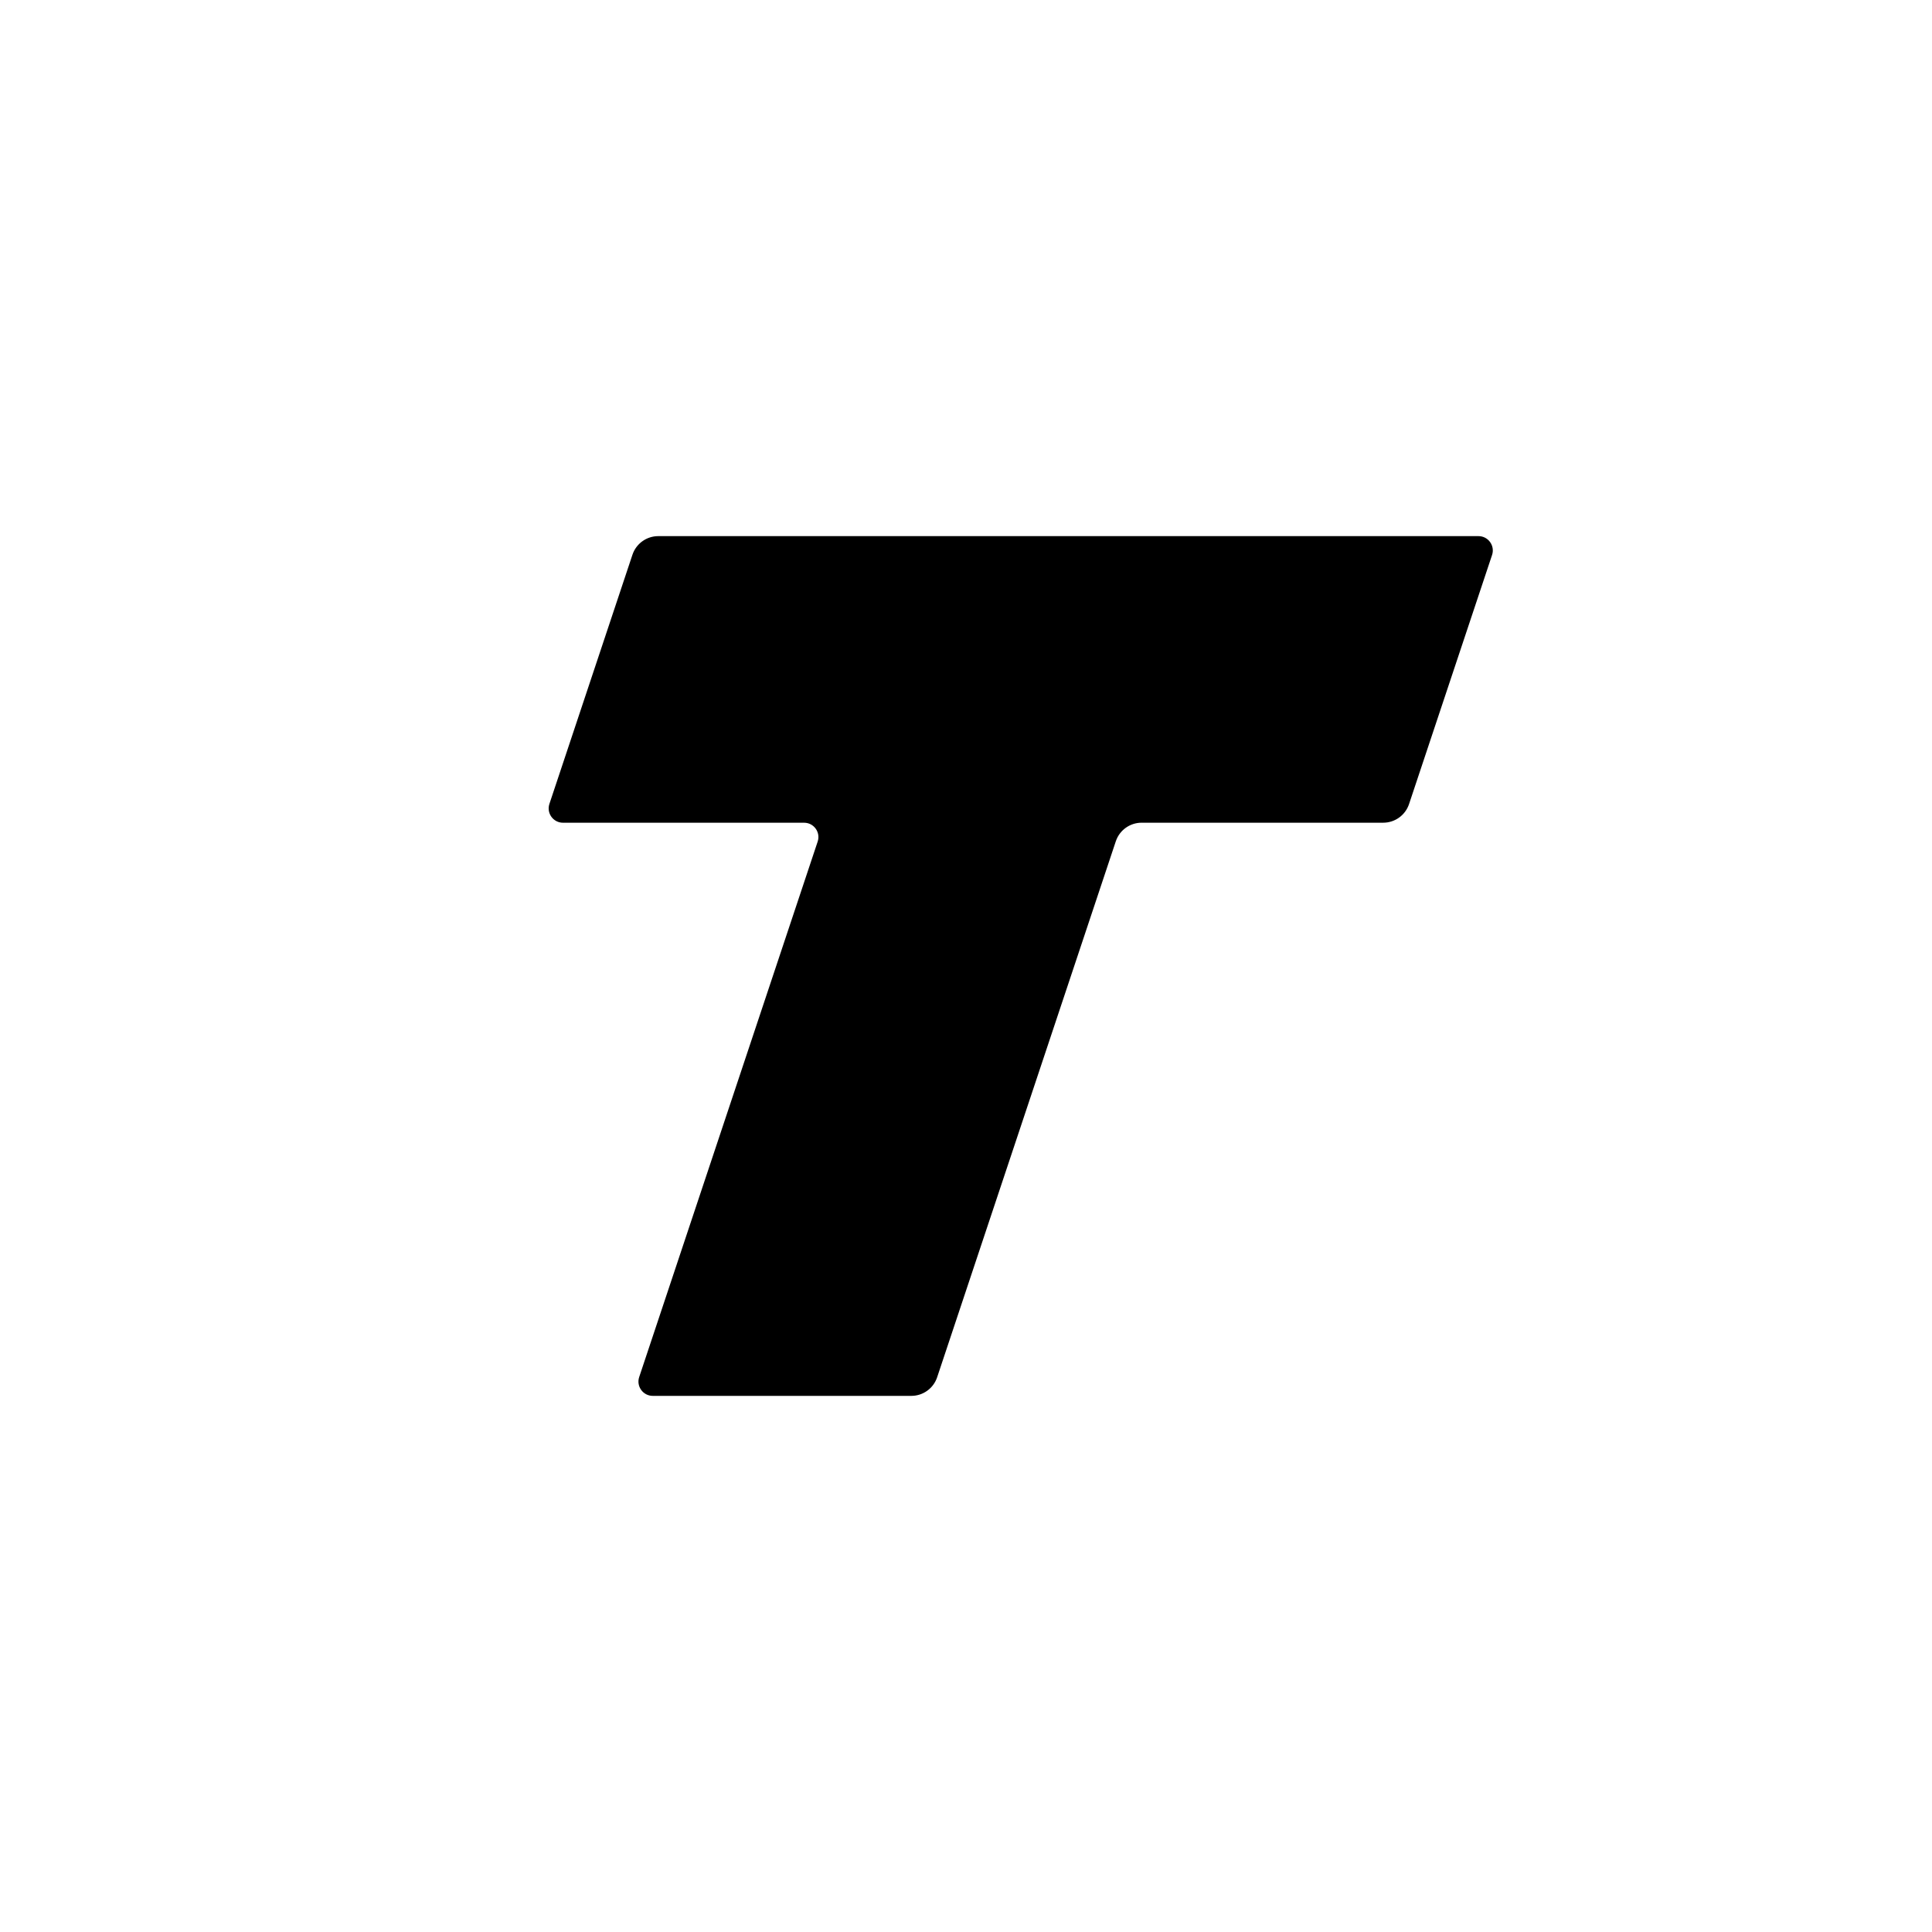
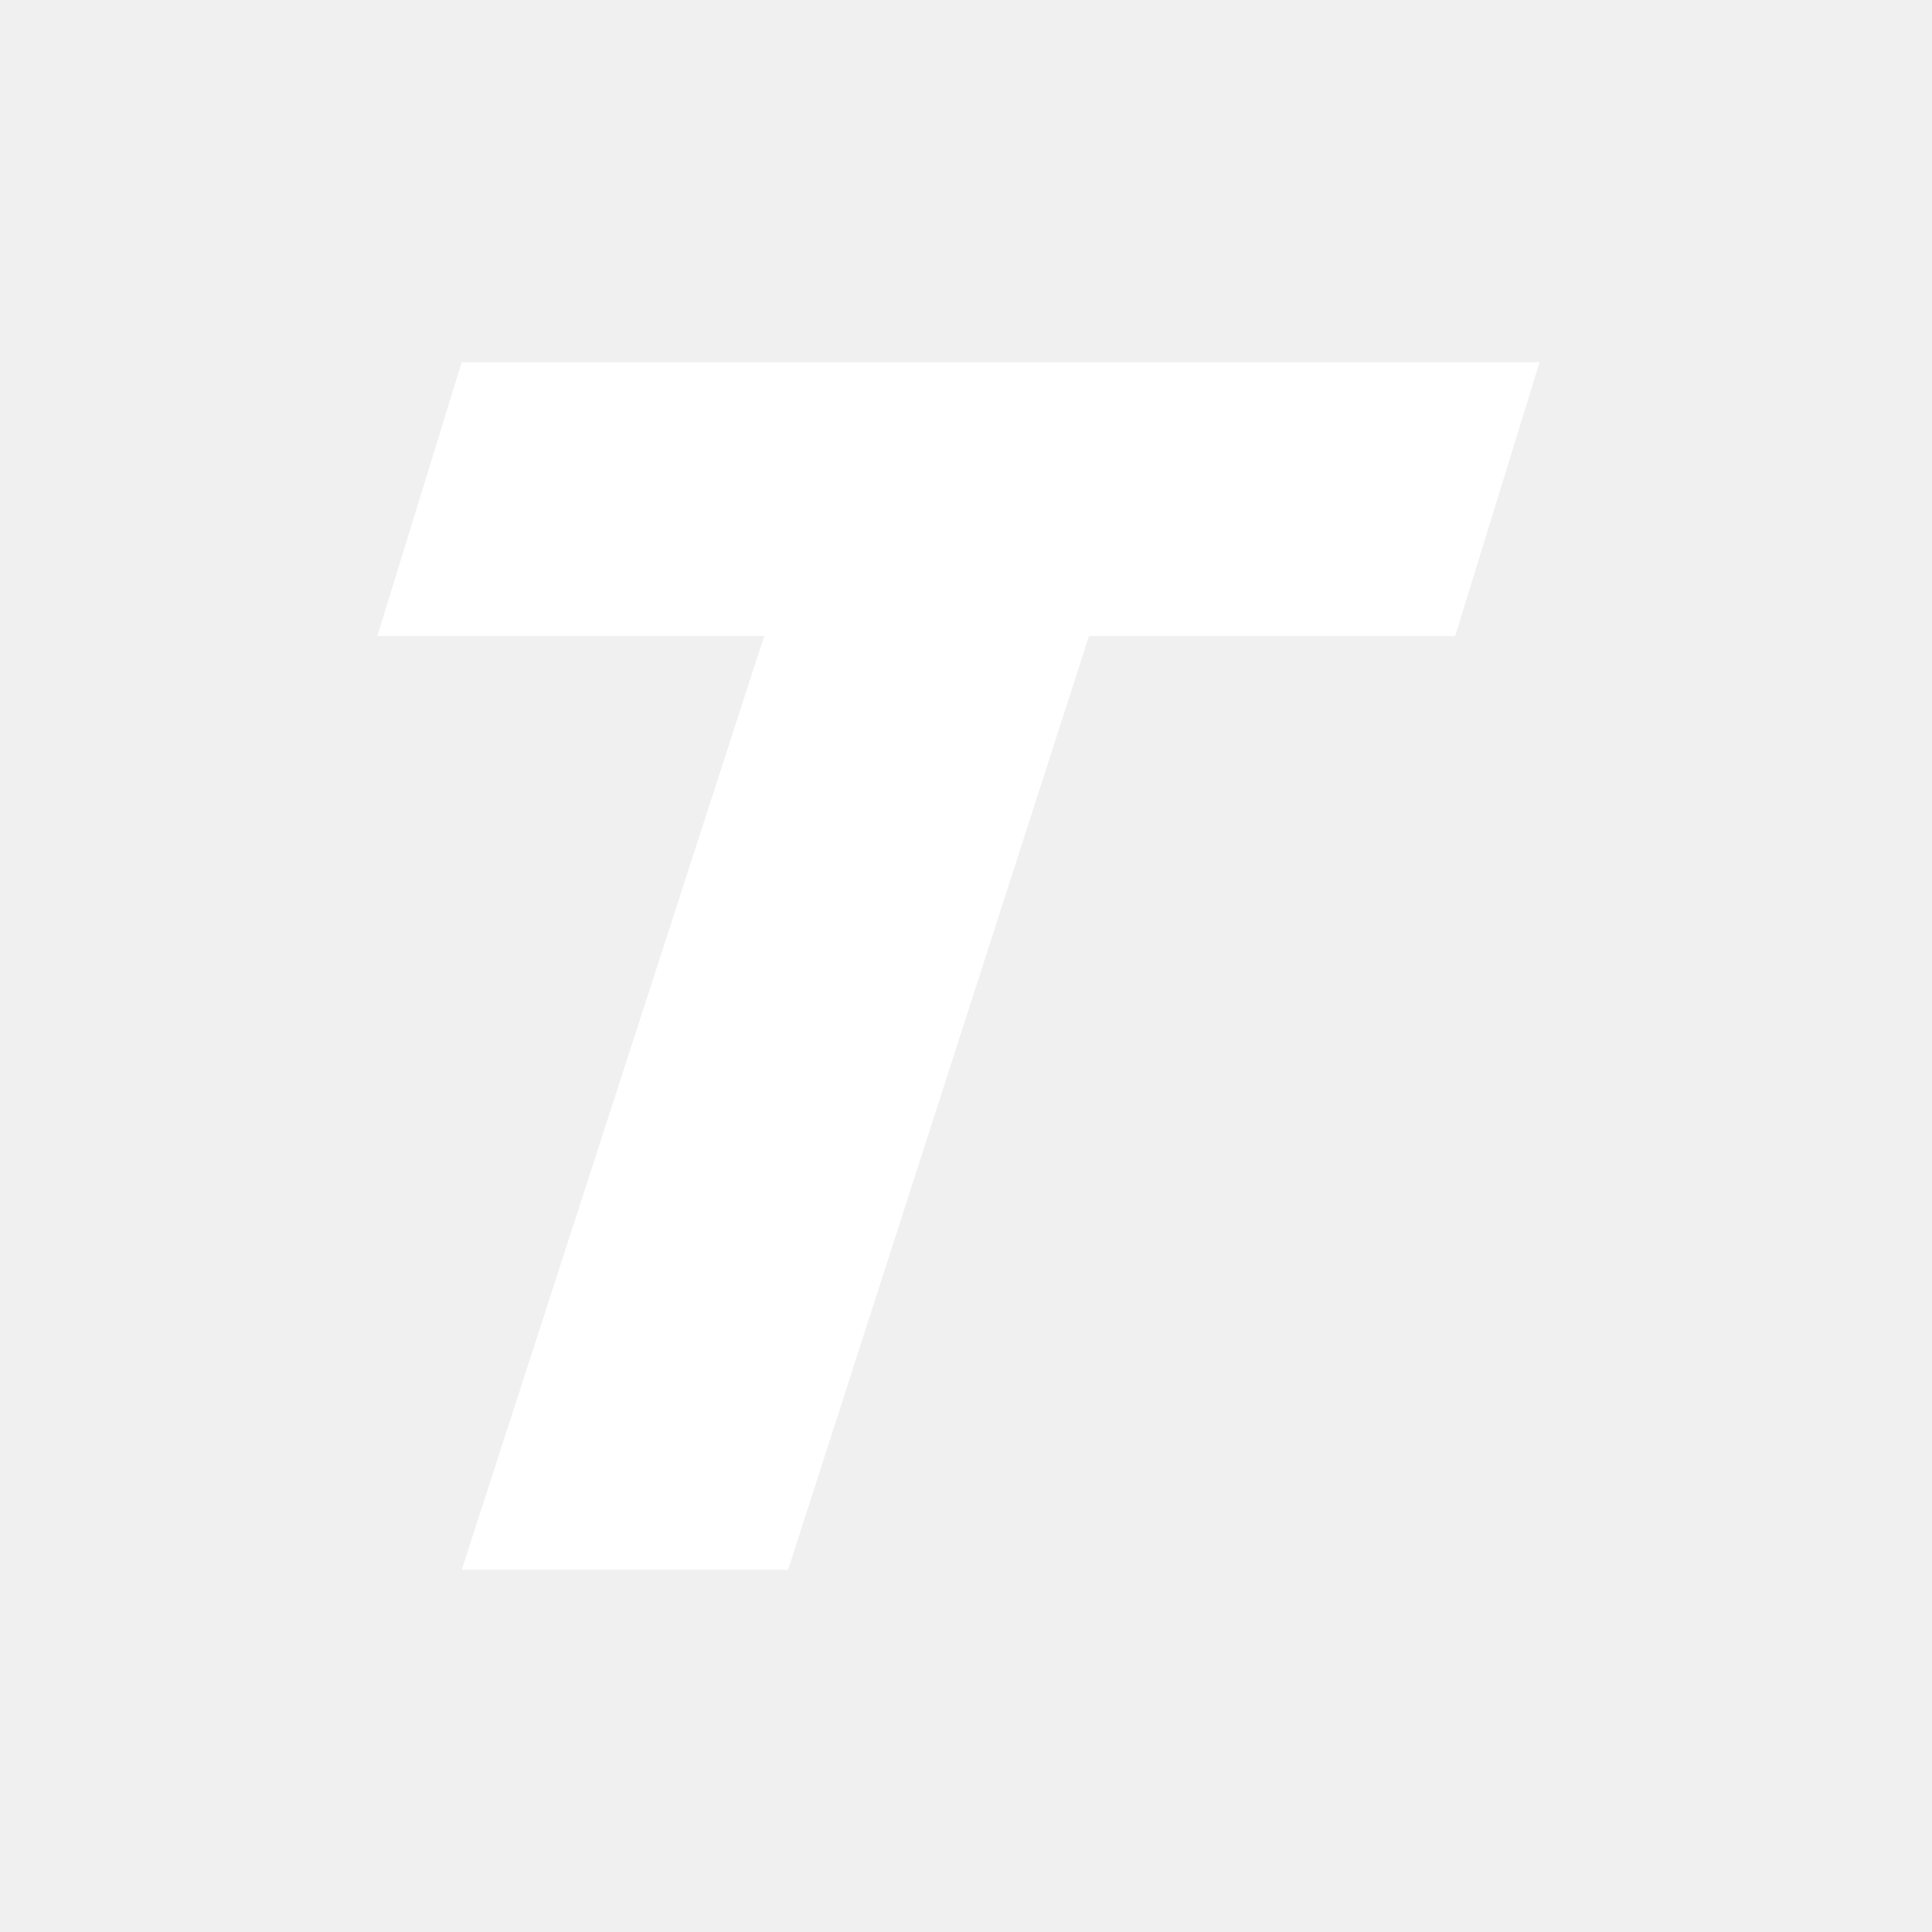
- <svg xmlns="http://www.w3.org/2000/svg" width="178" height="178" viewBox="0 0 178 178" fill="none">
-   <rect width="178" height="178" fill="black" />
-   <path fill-rule="evenodd" clip-rule="evenodd" d="M178 178H0V0H178V178Z" fill="white" />
-   <path d="M58.268 51.111C58.609 50.087 59.567 49.395 60.647 49.395H136.216C137.116 49.395 137.753 50.277 137.468 51.133L129.819 74.082C129.478 75.106 128.519 75.798 127.439 75.798H105.18C104.1 75.798 103.142 76.49 102.801 77.514L86.342 126.889C86.001 127.913 85.043 128.605 83.963 128.605H60.143C59.242 128.605 58.606 127.723 58.891 126.868L75.334 77.537C75.619 76.682 74.983 75.8 74.083 75.8H51.87C50.97 75.8 50.334 74.918 50.619 74.063L58.268 51.111Z" fill="black" />
+ <svg xmlns="http://www.w3.org/2000/svg" width="128" height="128" viewBox="0 0 128 128" fill="none">
+   <path d="M52.214 104H30.59L50.632 42.133H25L30.59 24H102L96.41 42.133H72.149L52.214 104Z" fill="white" />
</svg>
